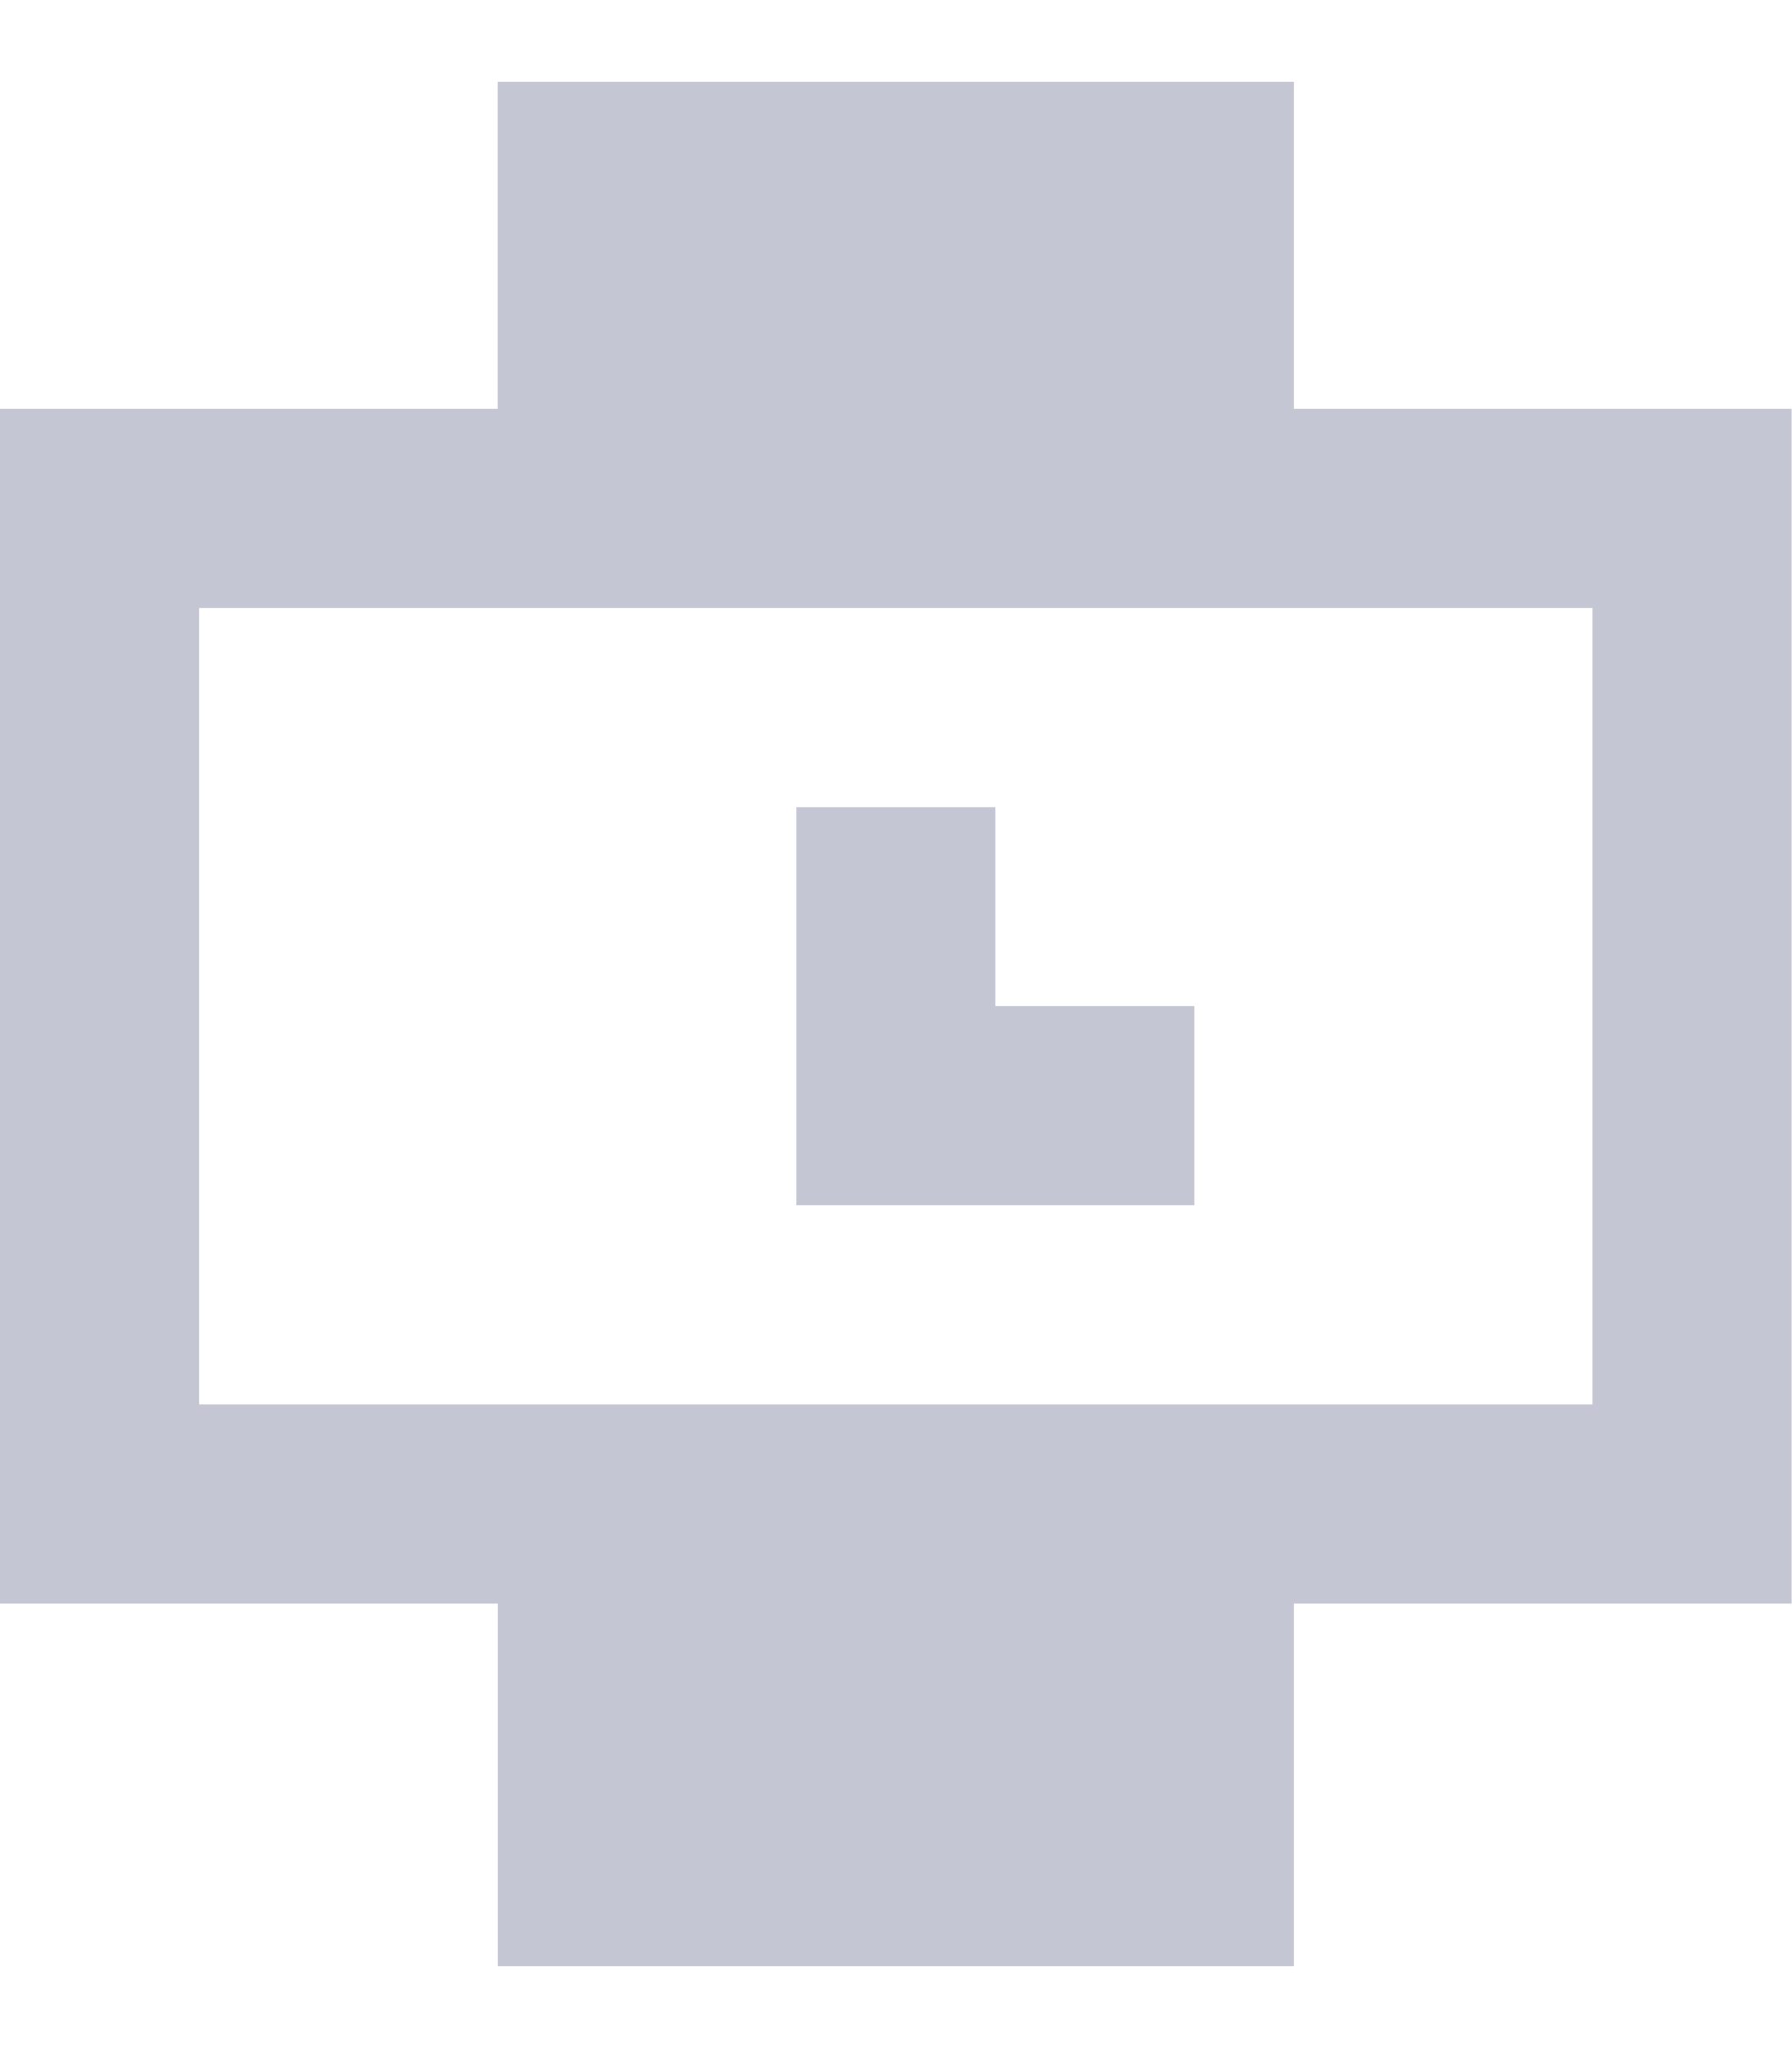
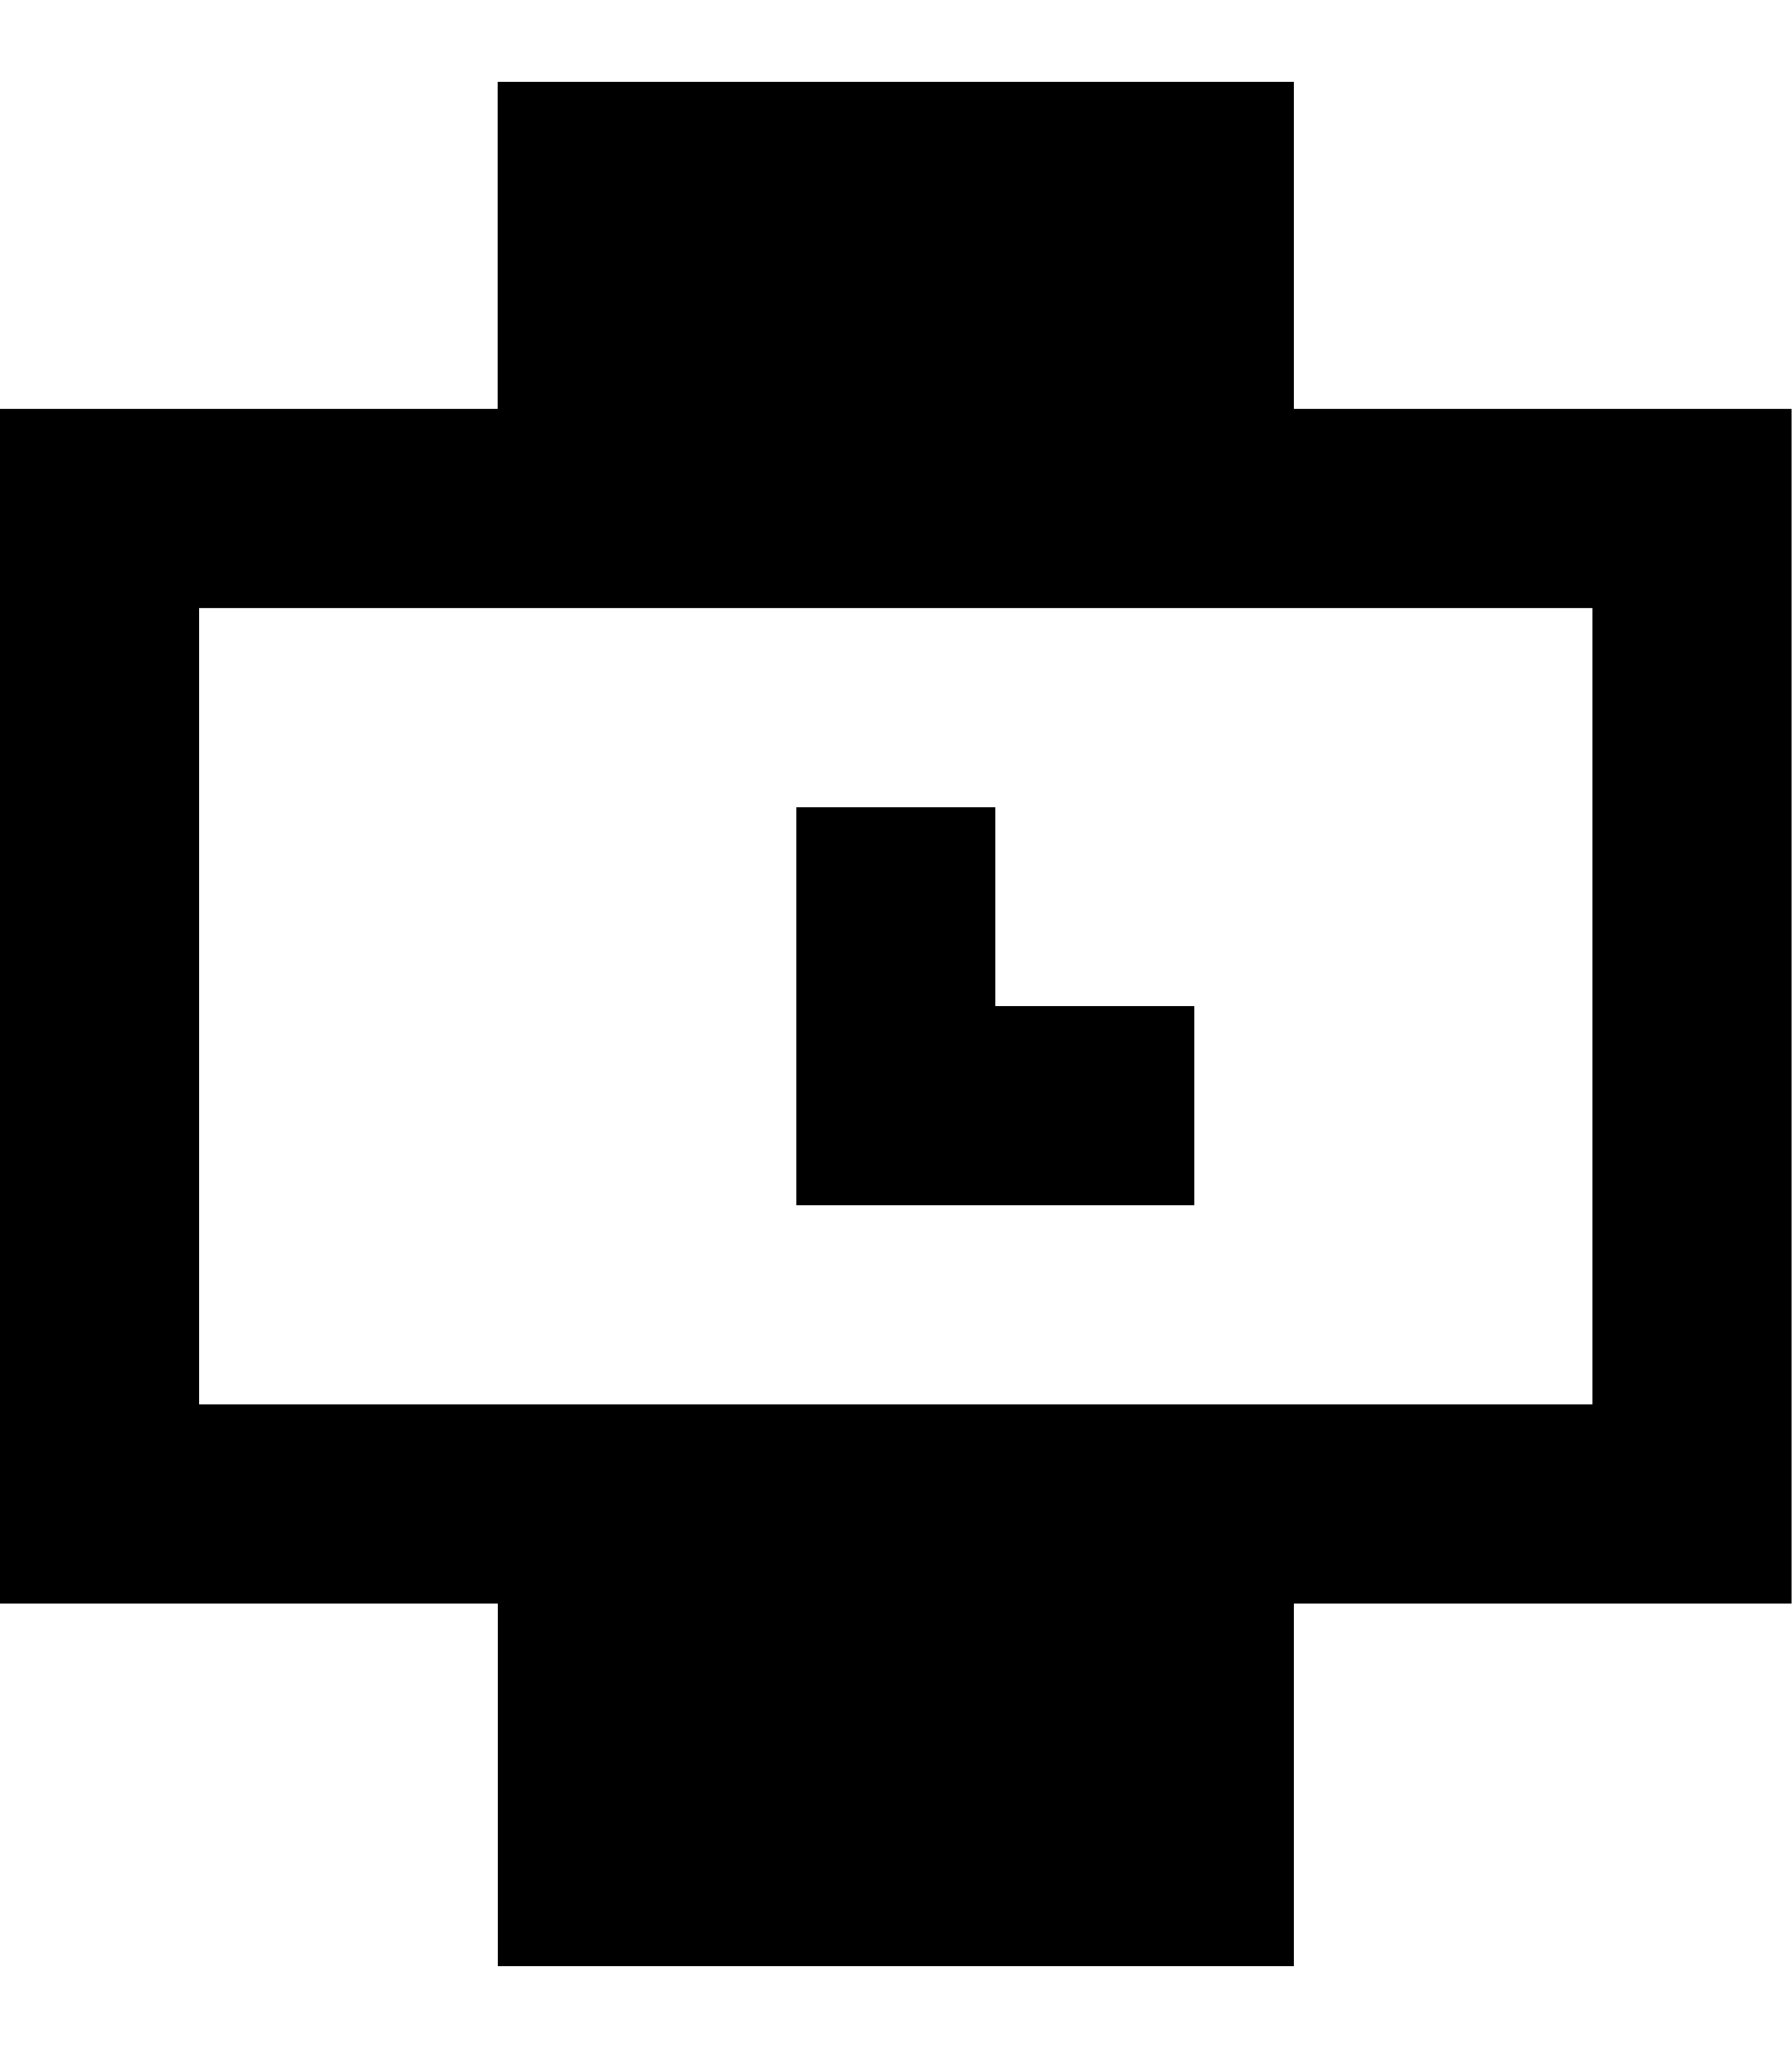
- <svg xmlns="http://www.w3.org/2000/svg" id="Watch" width="14" height="16" fill="currentColor">
-   <path fill="#C5C6D3" d="M3.889.639h6.222v2.555H14v9.334h-3.889v2.833H3.89v-2.833H0V3.194h3.889V.64ZM1.556 10.972h10.888V4.75H1.556v6.222Zm4.666-4.666h1.556V7.86h1.555v1.556h-3.11V6.306Z" />
+ <svg xmlns="http://www.w3.org/2000/svg" id="Watch" width="14" height="16" fill="none">
+   <path fill="currentColor" d="M3.889.639h6.222v2.555H14v9.334h-3.889v2.833H3.89v-2.833H0V3.194h3.889V.64ZM1.556 10.972h10.888V4.75H1.556v6.222Zm4.666-4.666h1.556V7.86h1.555v1.556h-3.11V6.306Z" />
</svg>
